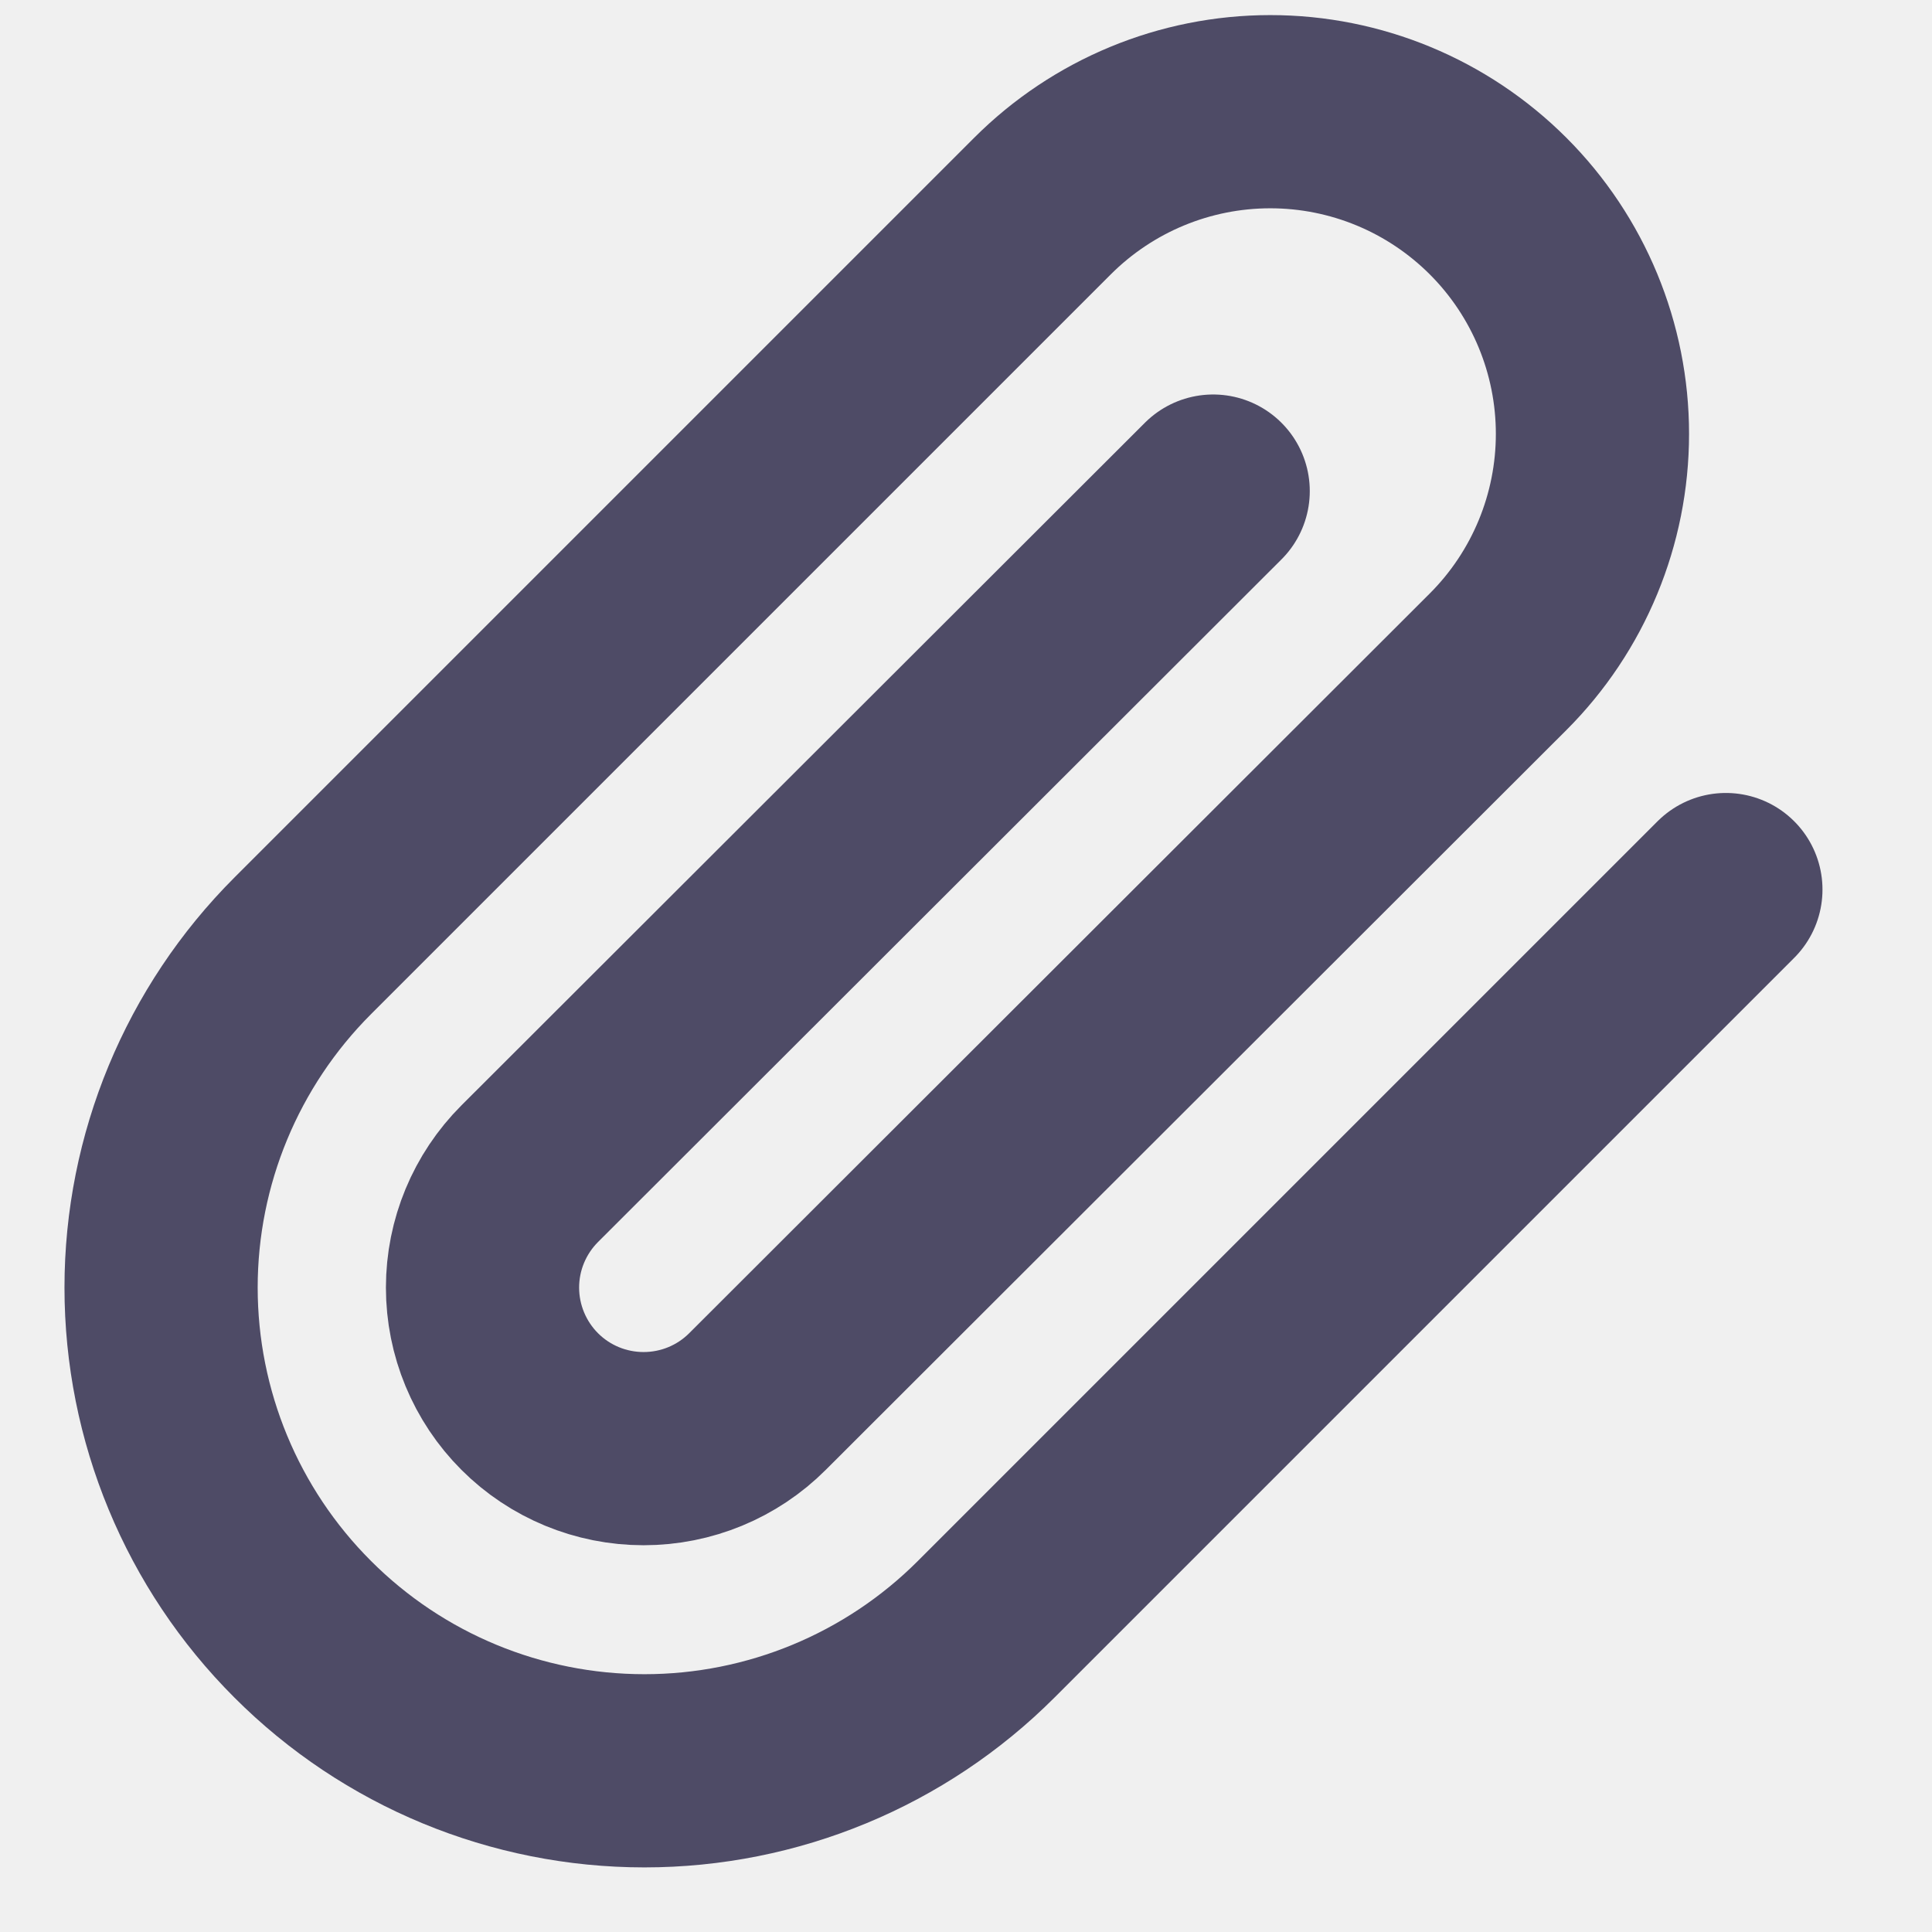
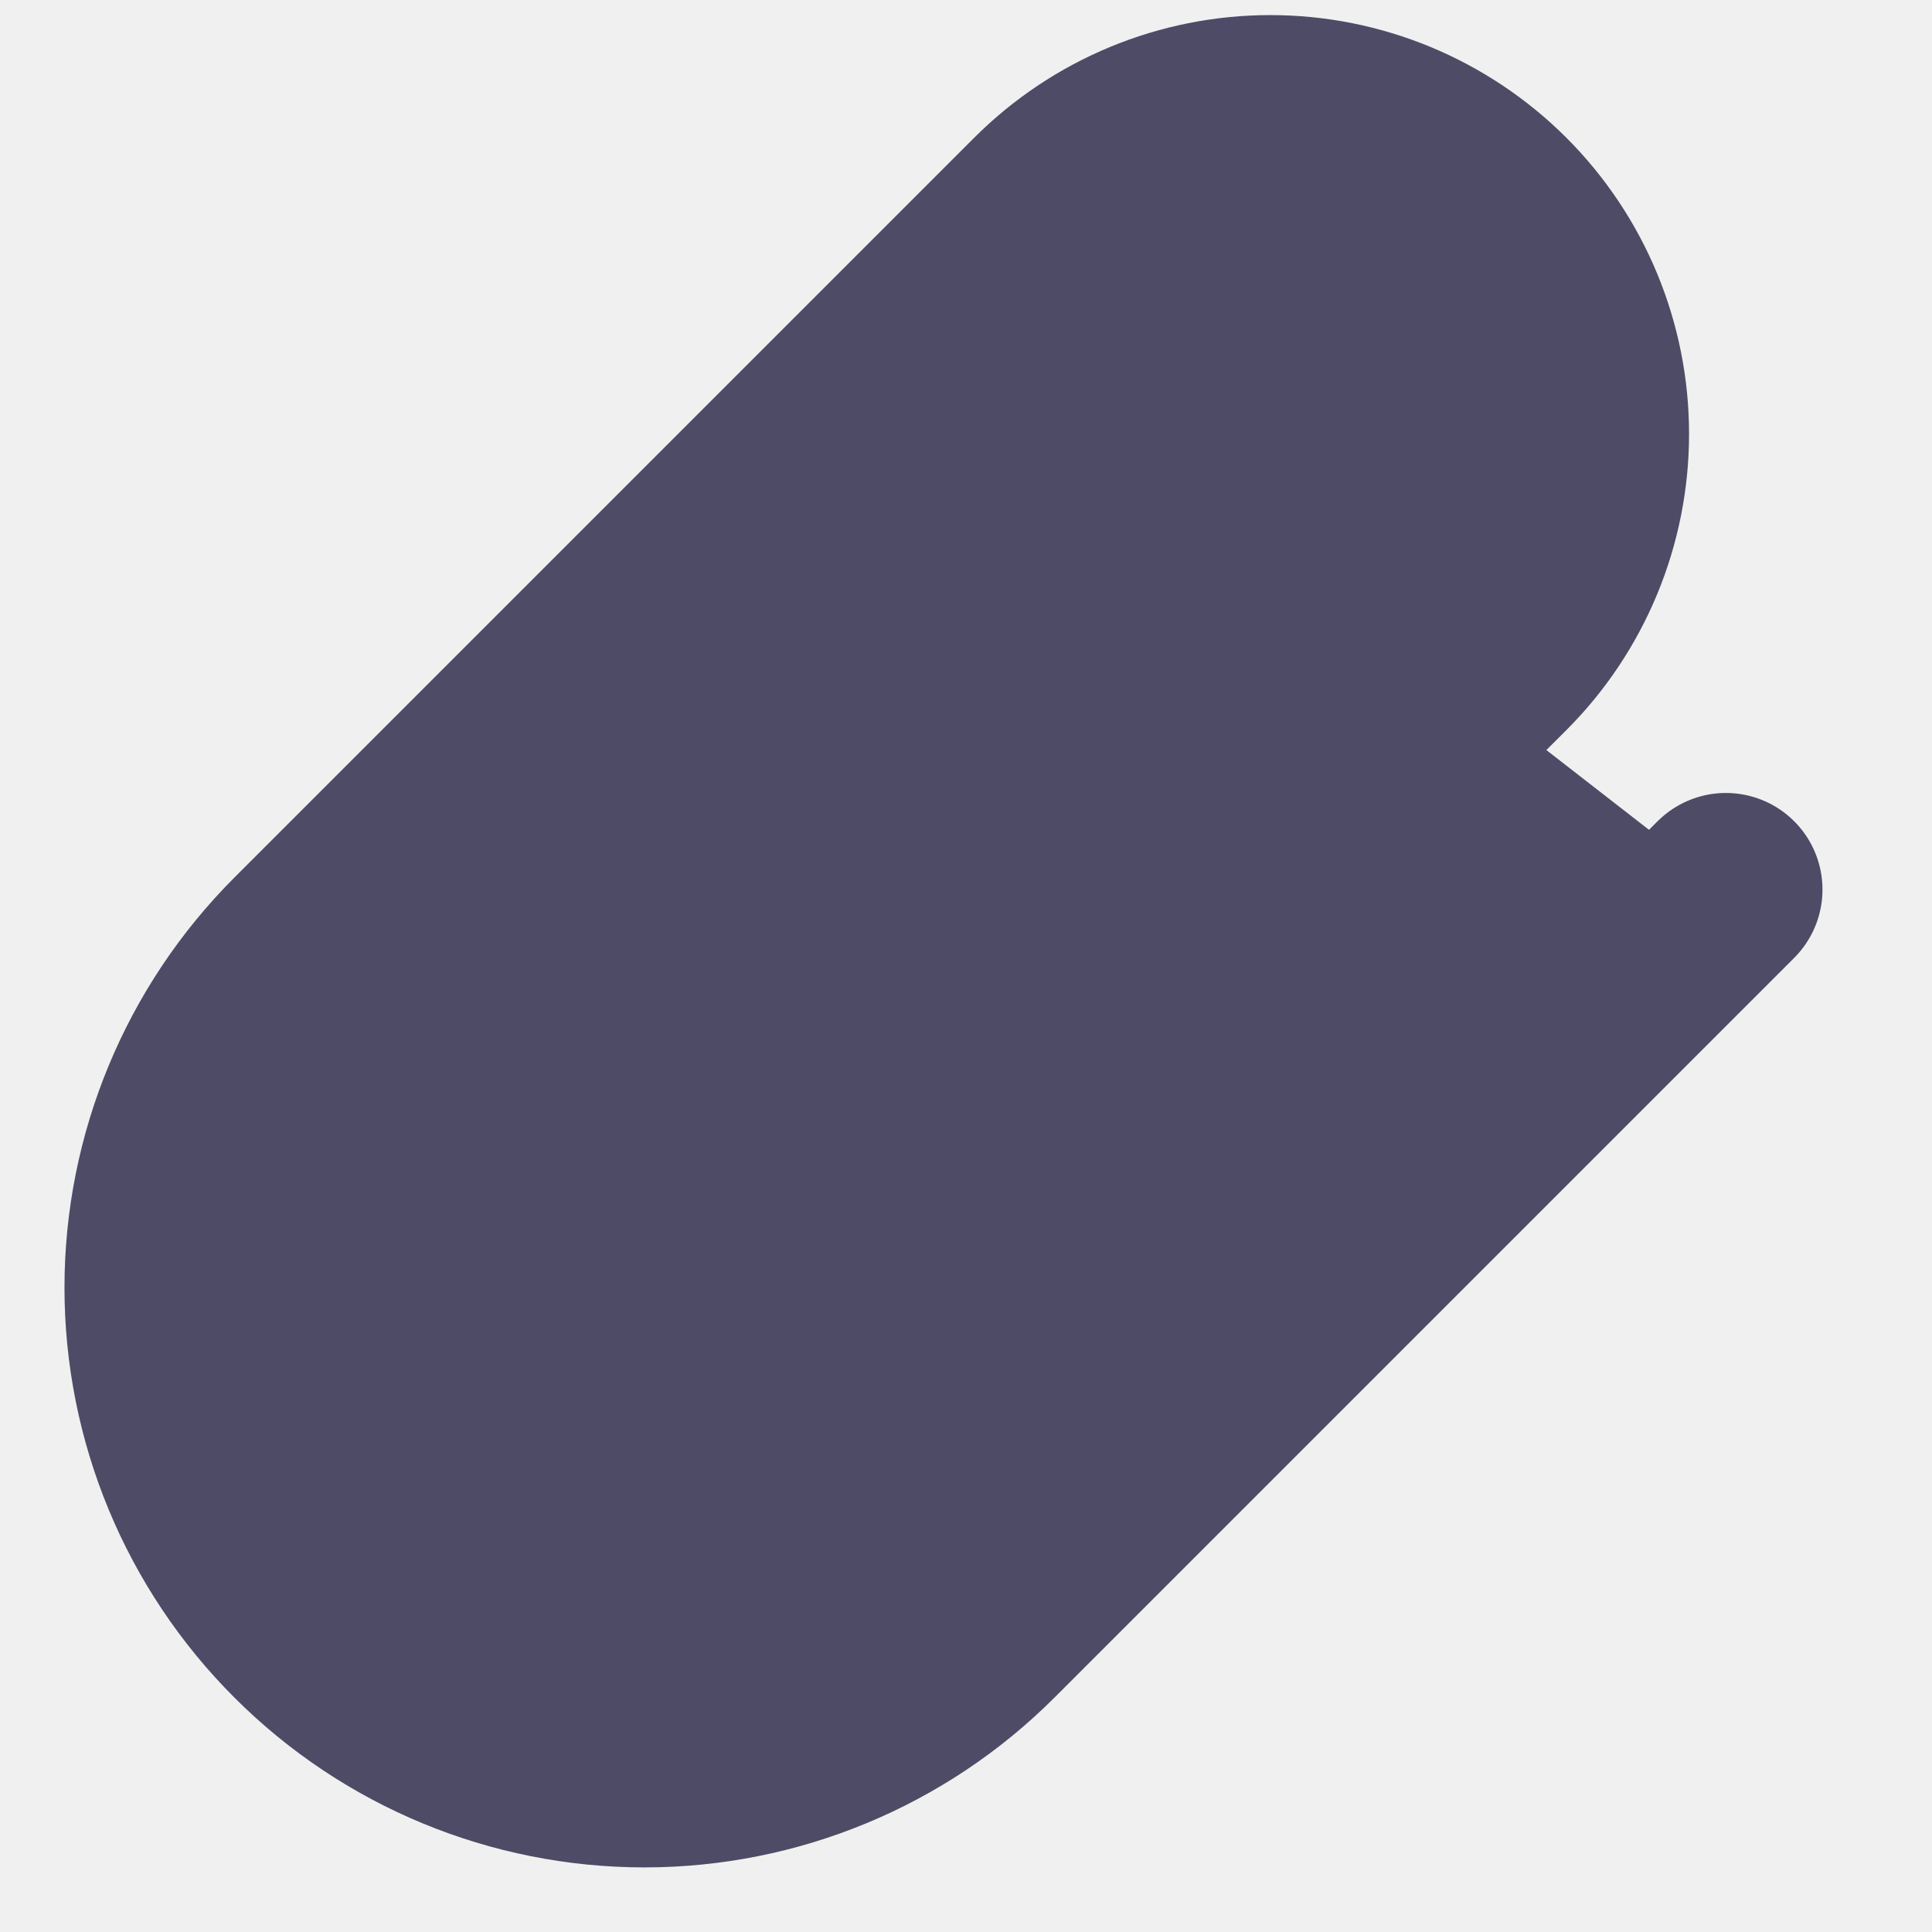
<svg xmlns="http://www.w3.org/2000/svg" width="16" height="16" viewBox="0 0 16 16" fill="none">
  <g clip-path="url(#clip0_14852_5672)">
-     <path d="M14.293 7.367L8.167 13.493C7.416 14.244 6.398 14.665 5.337 14.665C4.275 14.665 3.257 14.244 2.507 13.493C1.756 12.743 1.334 11.725 1.334 10.663C1.334 9.602 1.756 8.584 2.507 7.833L8.633 1.707C9.134 1.206 9.812 0.925 10.52 0.925C11.228 0.925 11.906 1.206 12.407 1.707C12.907 2.207 13.188 2.886 13.188 3.593C13.188 4.301 12.907 4.98 12.407 5.48L6.273 11.607C6.023 11.857 5.684 11.997 5.33 11.997C4.976 11.997 4.637 11.857 4.387 11.607C4.137 11.357 3.996 11.017 3.996 10.663C3.996 10.309 4.137 9.97 4.387 9.72L10.047 4.067" stroke="#4E4B66" stroke-width="1.6" stroke-linecap="round" stroke-linejoin="round" />
+     <path d="M14.293 7.367L8.167 13.493C7.416 14.244 6.398 14.665 5.337 14.665C4.275 14.665 3.257 14.244 2.507 13.493C1.756 12.743 1.334 11.725 1.334 10.663C1.334 9.602 1.756 8.584 2.507 7.833L8.633 1.707C9.134 1.206 9.812 0.925 10.52 0.925C11.228 0.925 11.906 1.206 12.407 1.707C12.907 2.207 13.188 2.886 13.188 3.593C13.188 4.301 12.907 4.98 12.407 5.48L6.273 11.607C6.023 11.857 5.684 11.997 5.33 11.997C4.976 11.997 4.637 11.857 4.387 11.607C4.137 11.357 3.996 11.017 3.996 10.663C3.996 10.309 4.137 9.97 4.387 9.72L10.047 4.067" stroke="#4E4B66" fill="#4E4B66" stroke-width="1.6" stroke-linecap="round" stroke-linejoin="round" />
  </g>
  <defs>
    <clipPath id="clip0_14852_5672">
      <rect width="16" height="16" fill="white" />
    </clipPath>
  </defs>
</svg>
